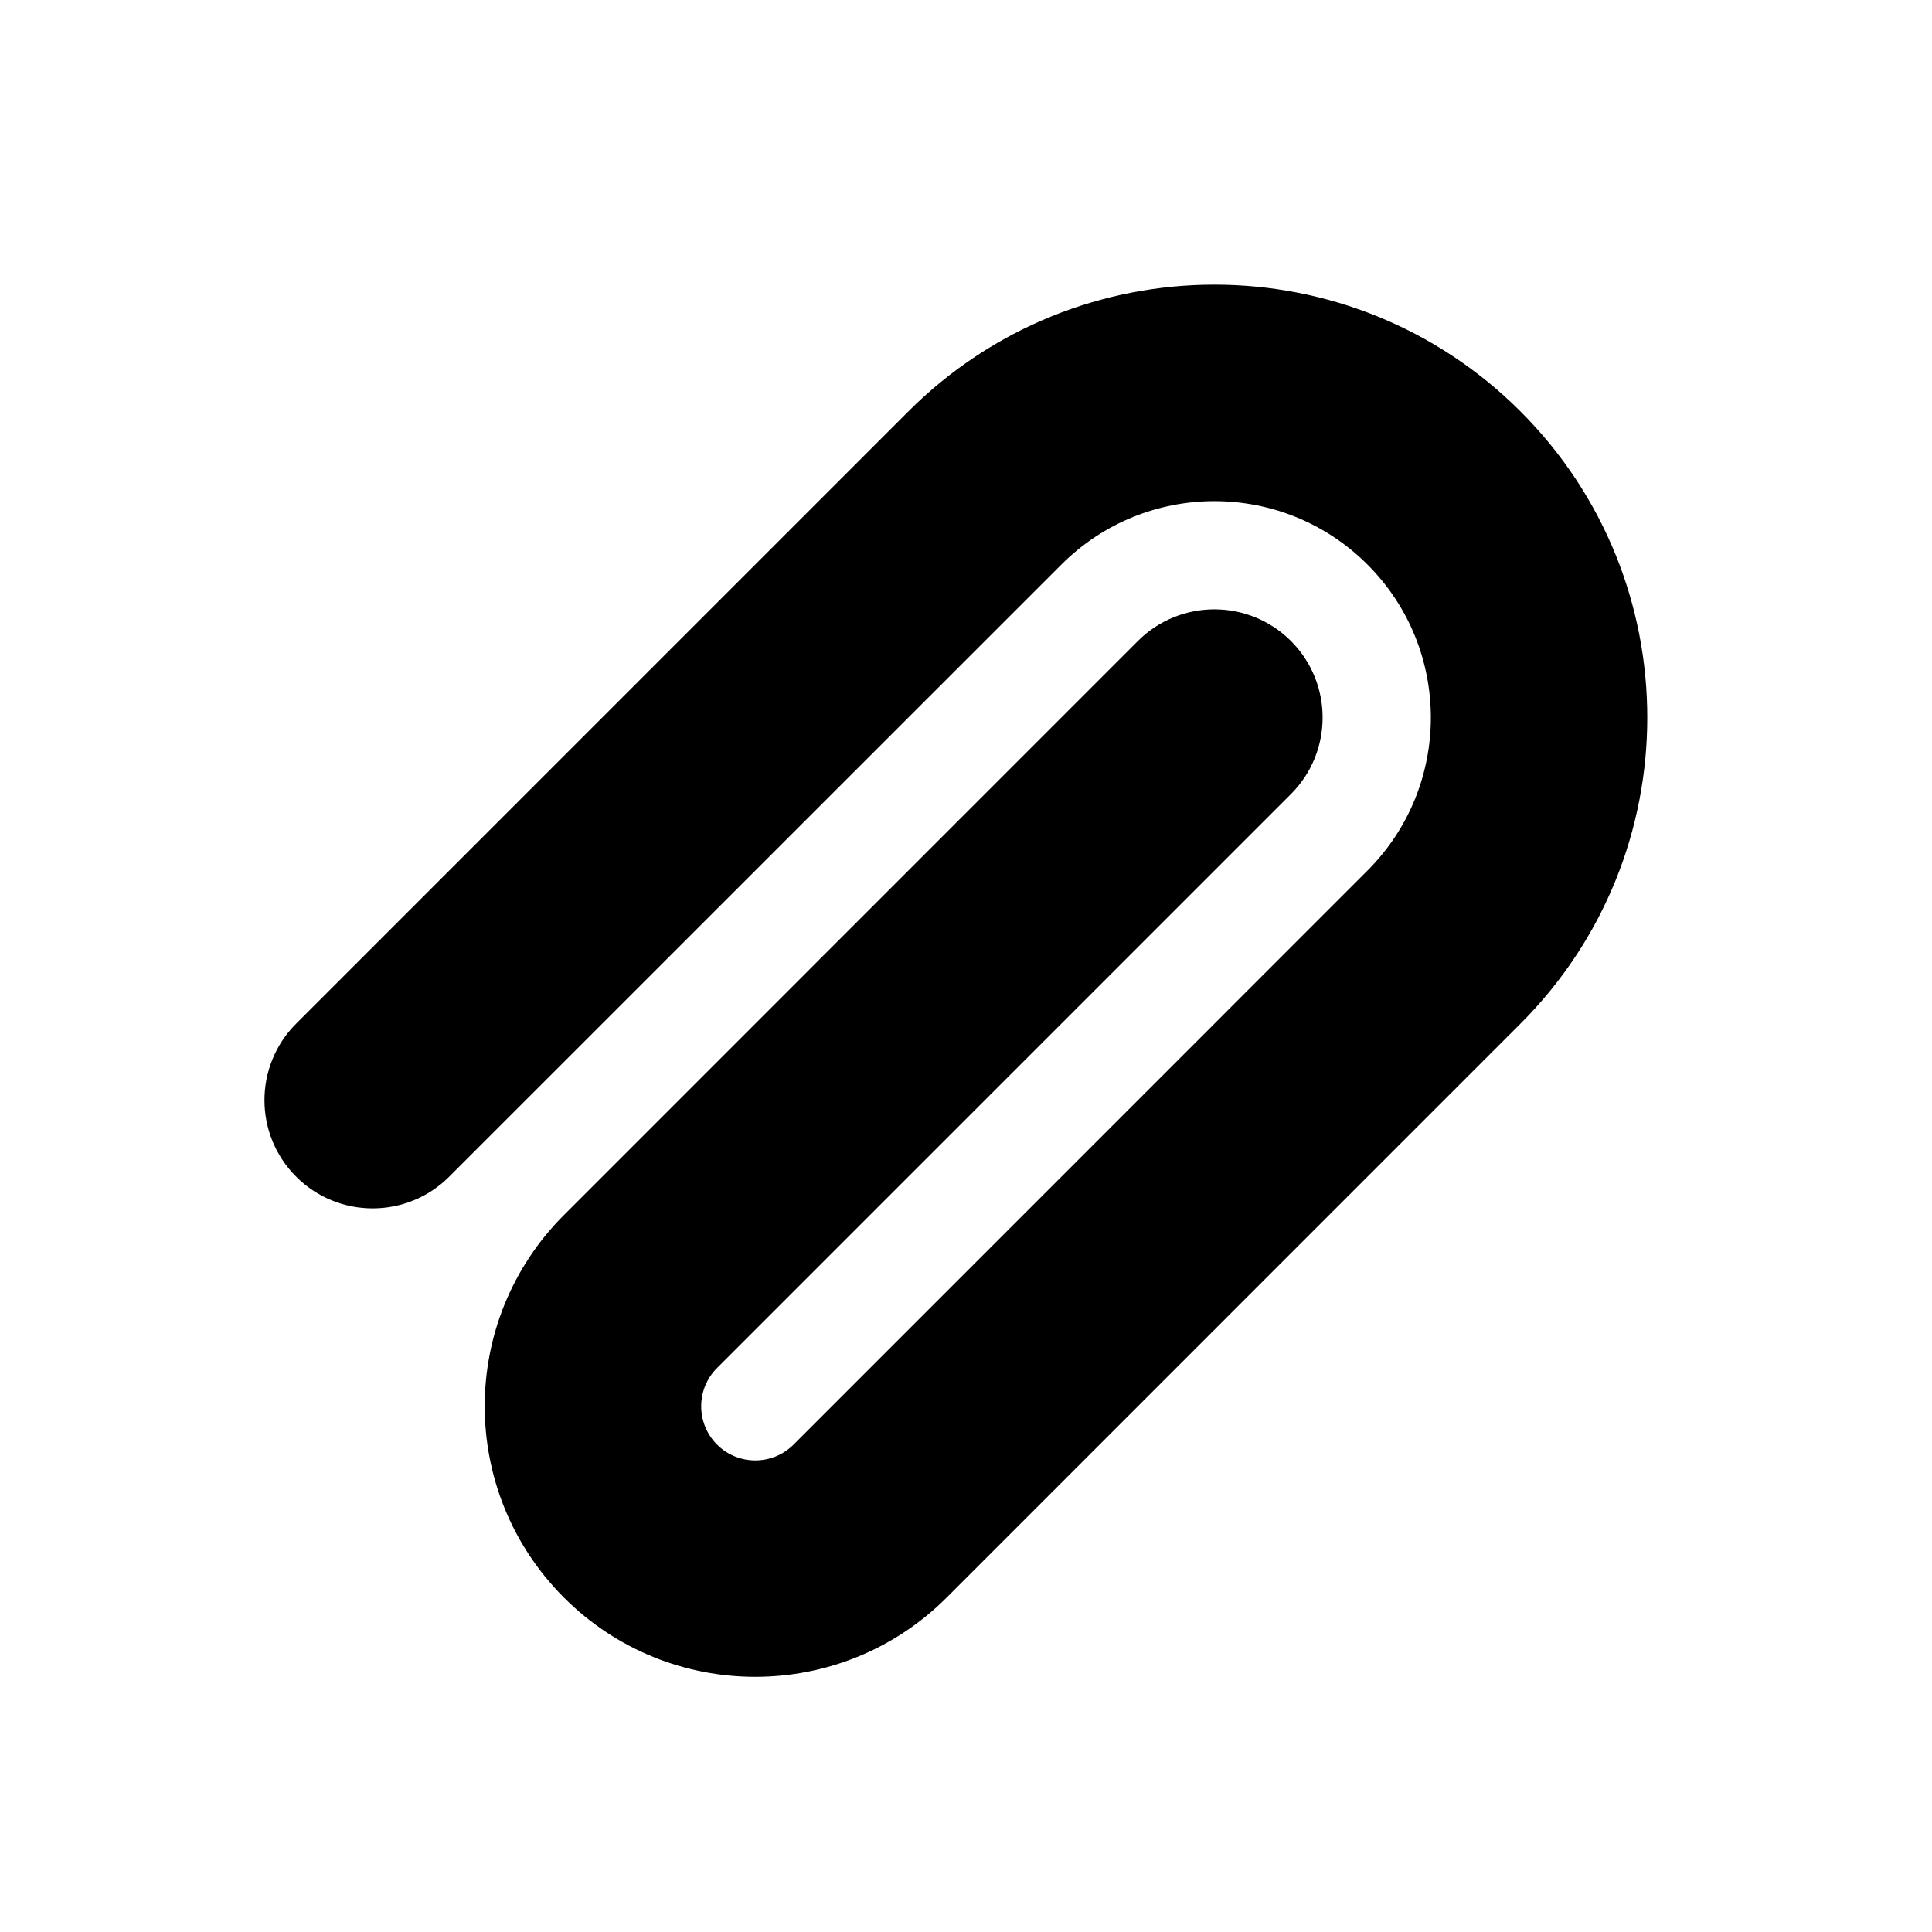
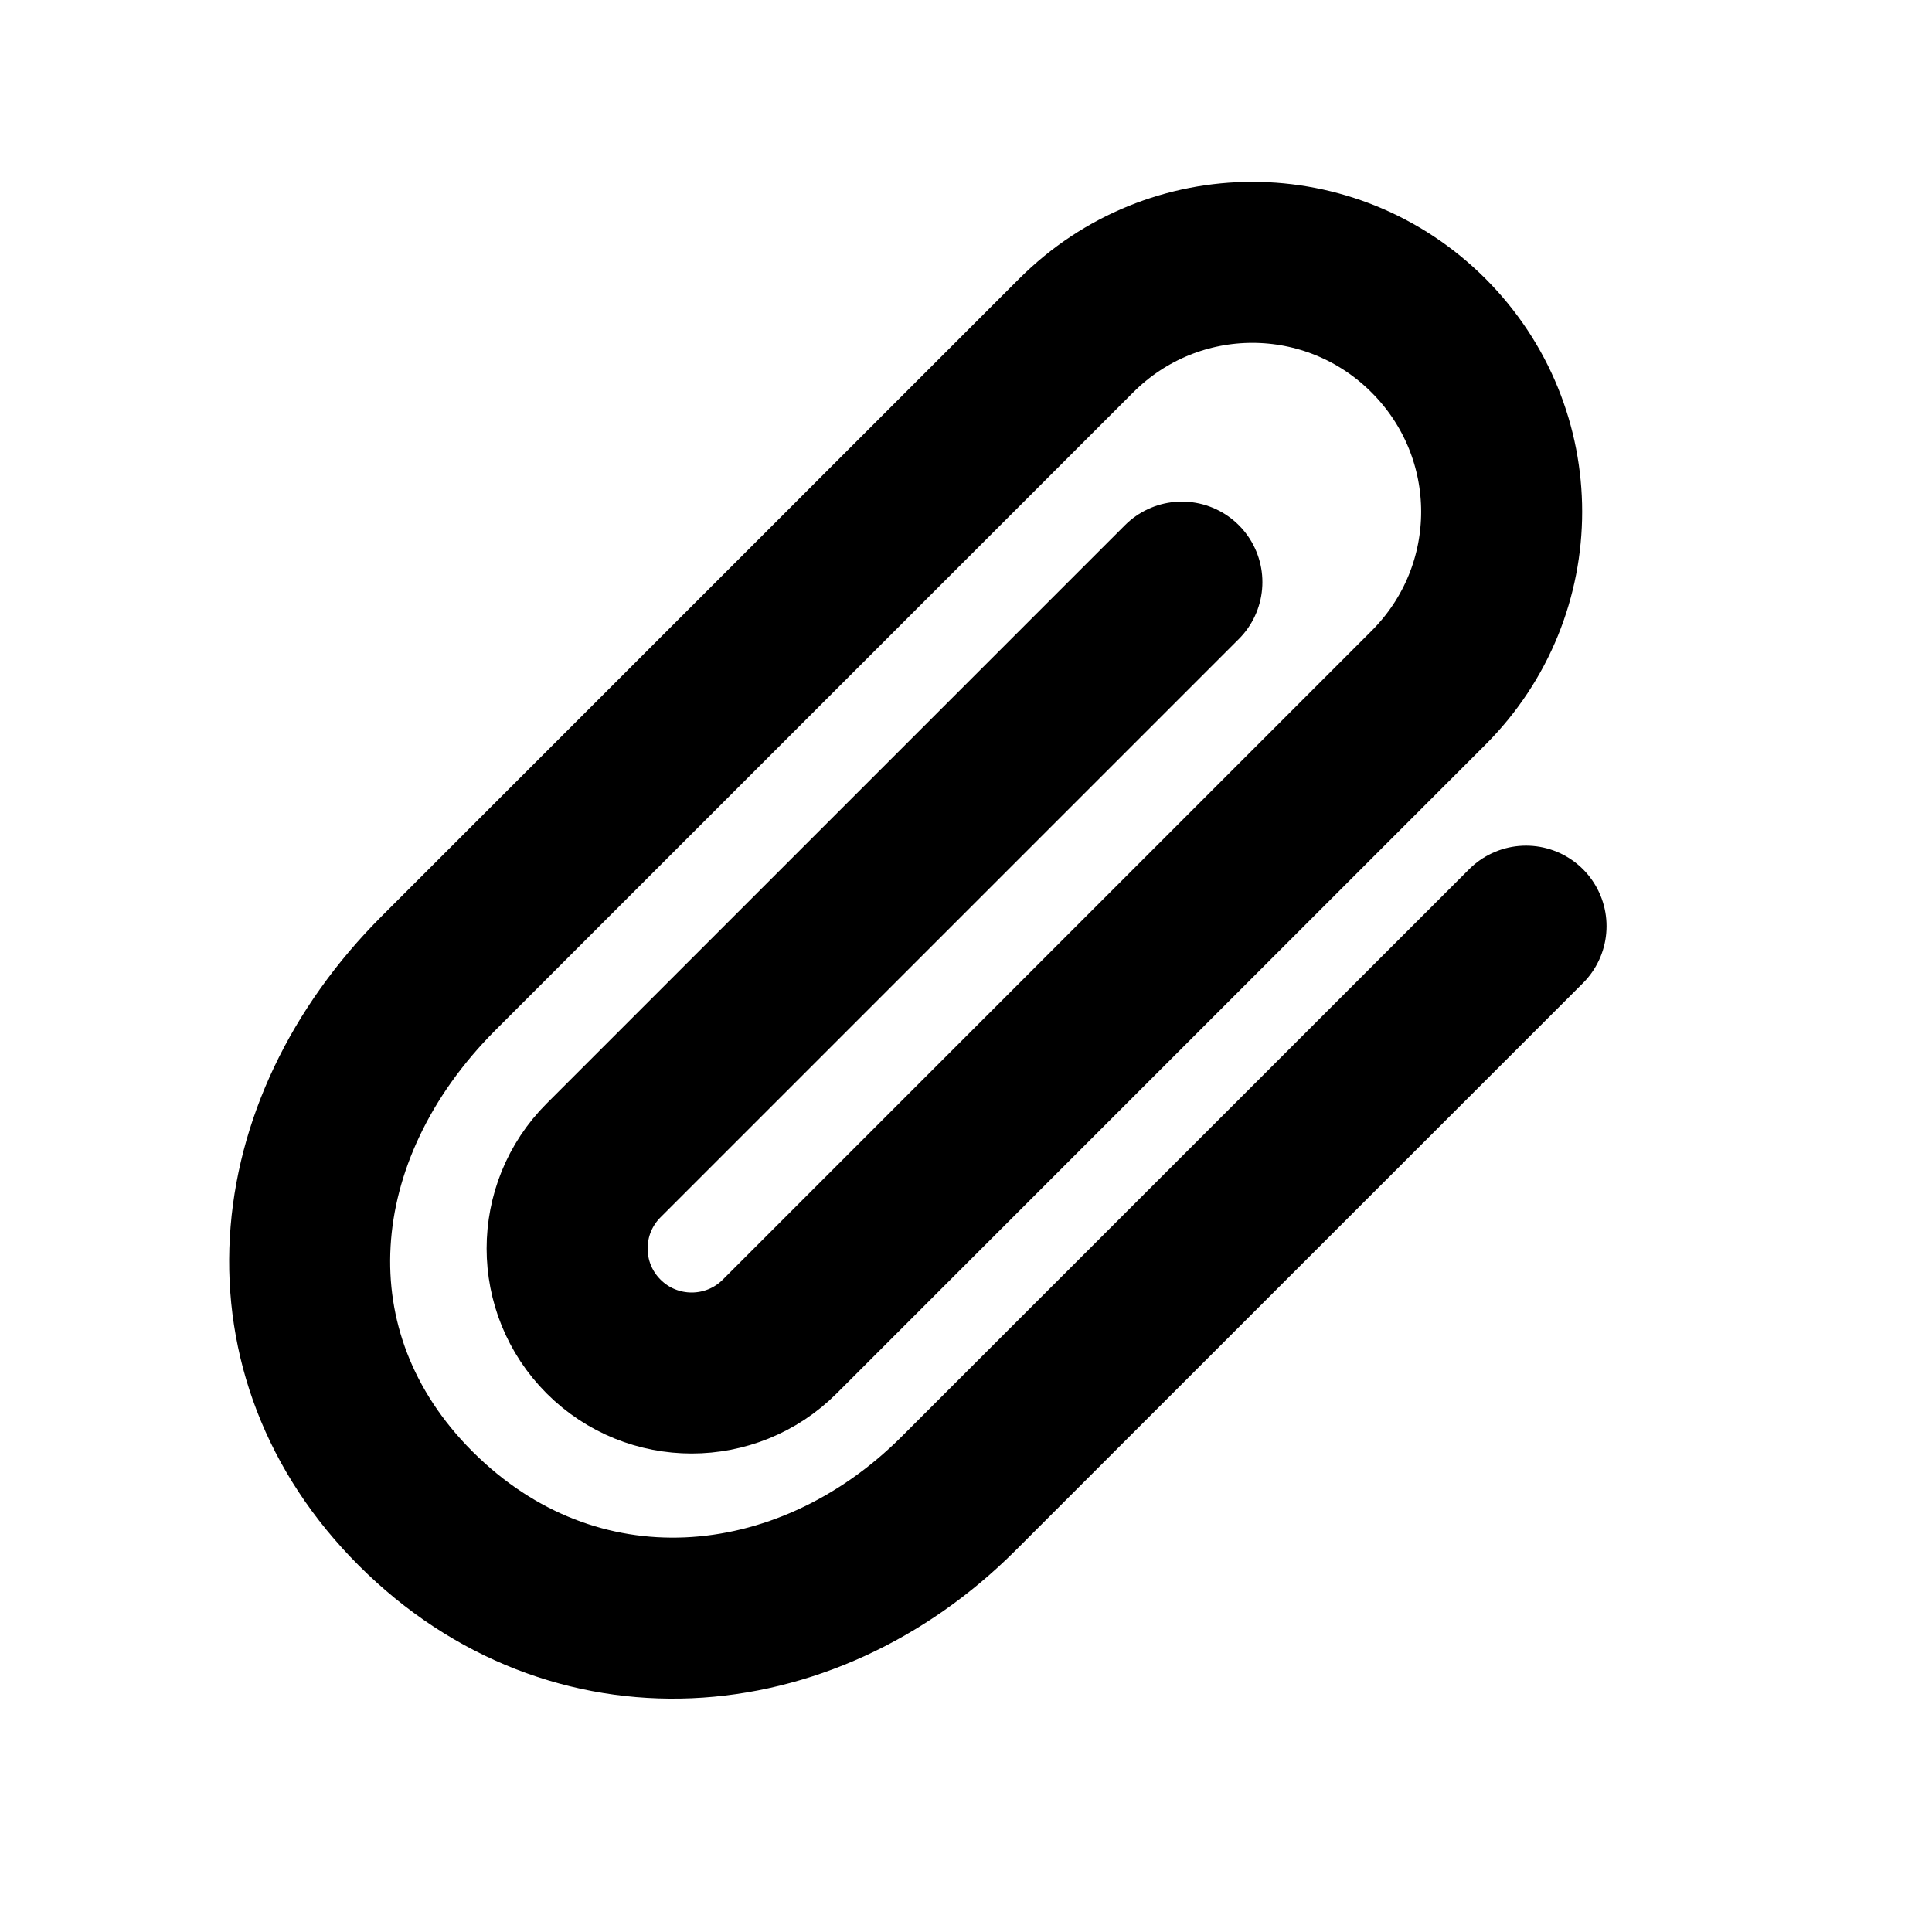
<svg xmlns="http://www.w3.org/2000/svg" width="24" height="24" viewBox="0 0 24 24" fill="none">
-   <path fill-rule="evenodd" clip-rule="evenodd" d="M16.987 7.013C15.937 5.963 14.235 5.963 13.185 7.013L5.58 14.617C5.055 15.142 4.204 15.142 3.679 14.617C3.154 14.092 3.154 13.241 3.679 12.716L11.284 5.111C13.384 3.011 16.788 3.011 18.888 5.111C20.988 7.211 20.988 10.616 18.888 12.716L11.759 19.846C10.446 21.158 8.318 21.158 7.006 19.846C5.693 18.533 5.693 16.405 7.006 15.093L14.135 7.963C14.66 7.438 15.511 7.438 16.037 7.963C16.561 8.488 16.561 9.339 16.037 9.864L8.907 16.994C8.645 17.256 8.645 17.682 8.907 17.945C9.17 18.207 9.595 18.207 9.858 17.945L16.987 10.815C18.037 9.765 18.037 8.063 16.987 7.013Z" fill="currentColor" />
+   <path d="M18.957 11.505L11.911 18.55C9.994 20.468 7.118 20.694 5.163 18.739C3.245 16.822 3.494 14.043 5.449 12.088L13.369 4.168C14.581 2.956 16.533 2.956 17.745 4.168C18.957 5.381 18.957 7.332 17.745 8.544L9.686 16.603C9.082 17.207 8.102 17.207 7.498 16.603C6.894 15.999 6.894 15.019 7.498 14.415L14.682 7.231" stroke="currentColor" stroke-width="2" stroke-linecap="round" />
</svg>
